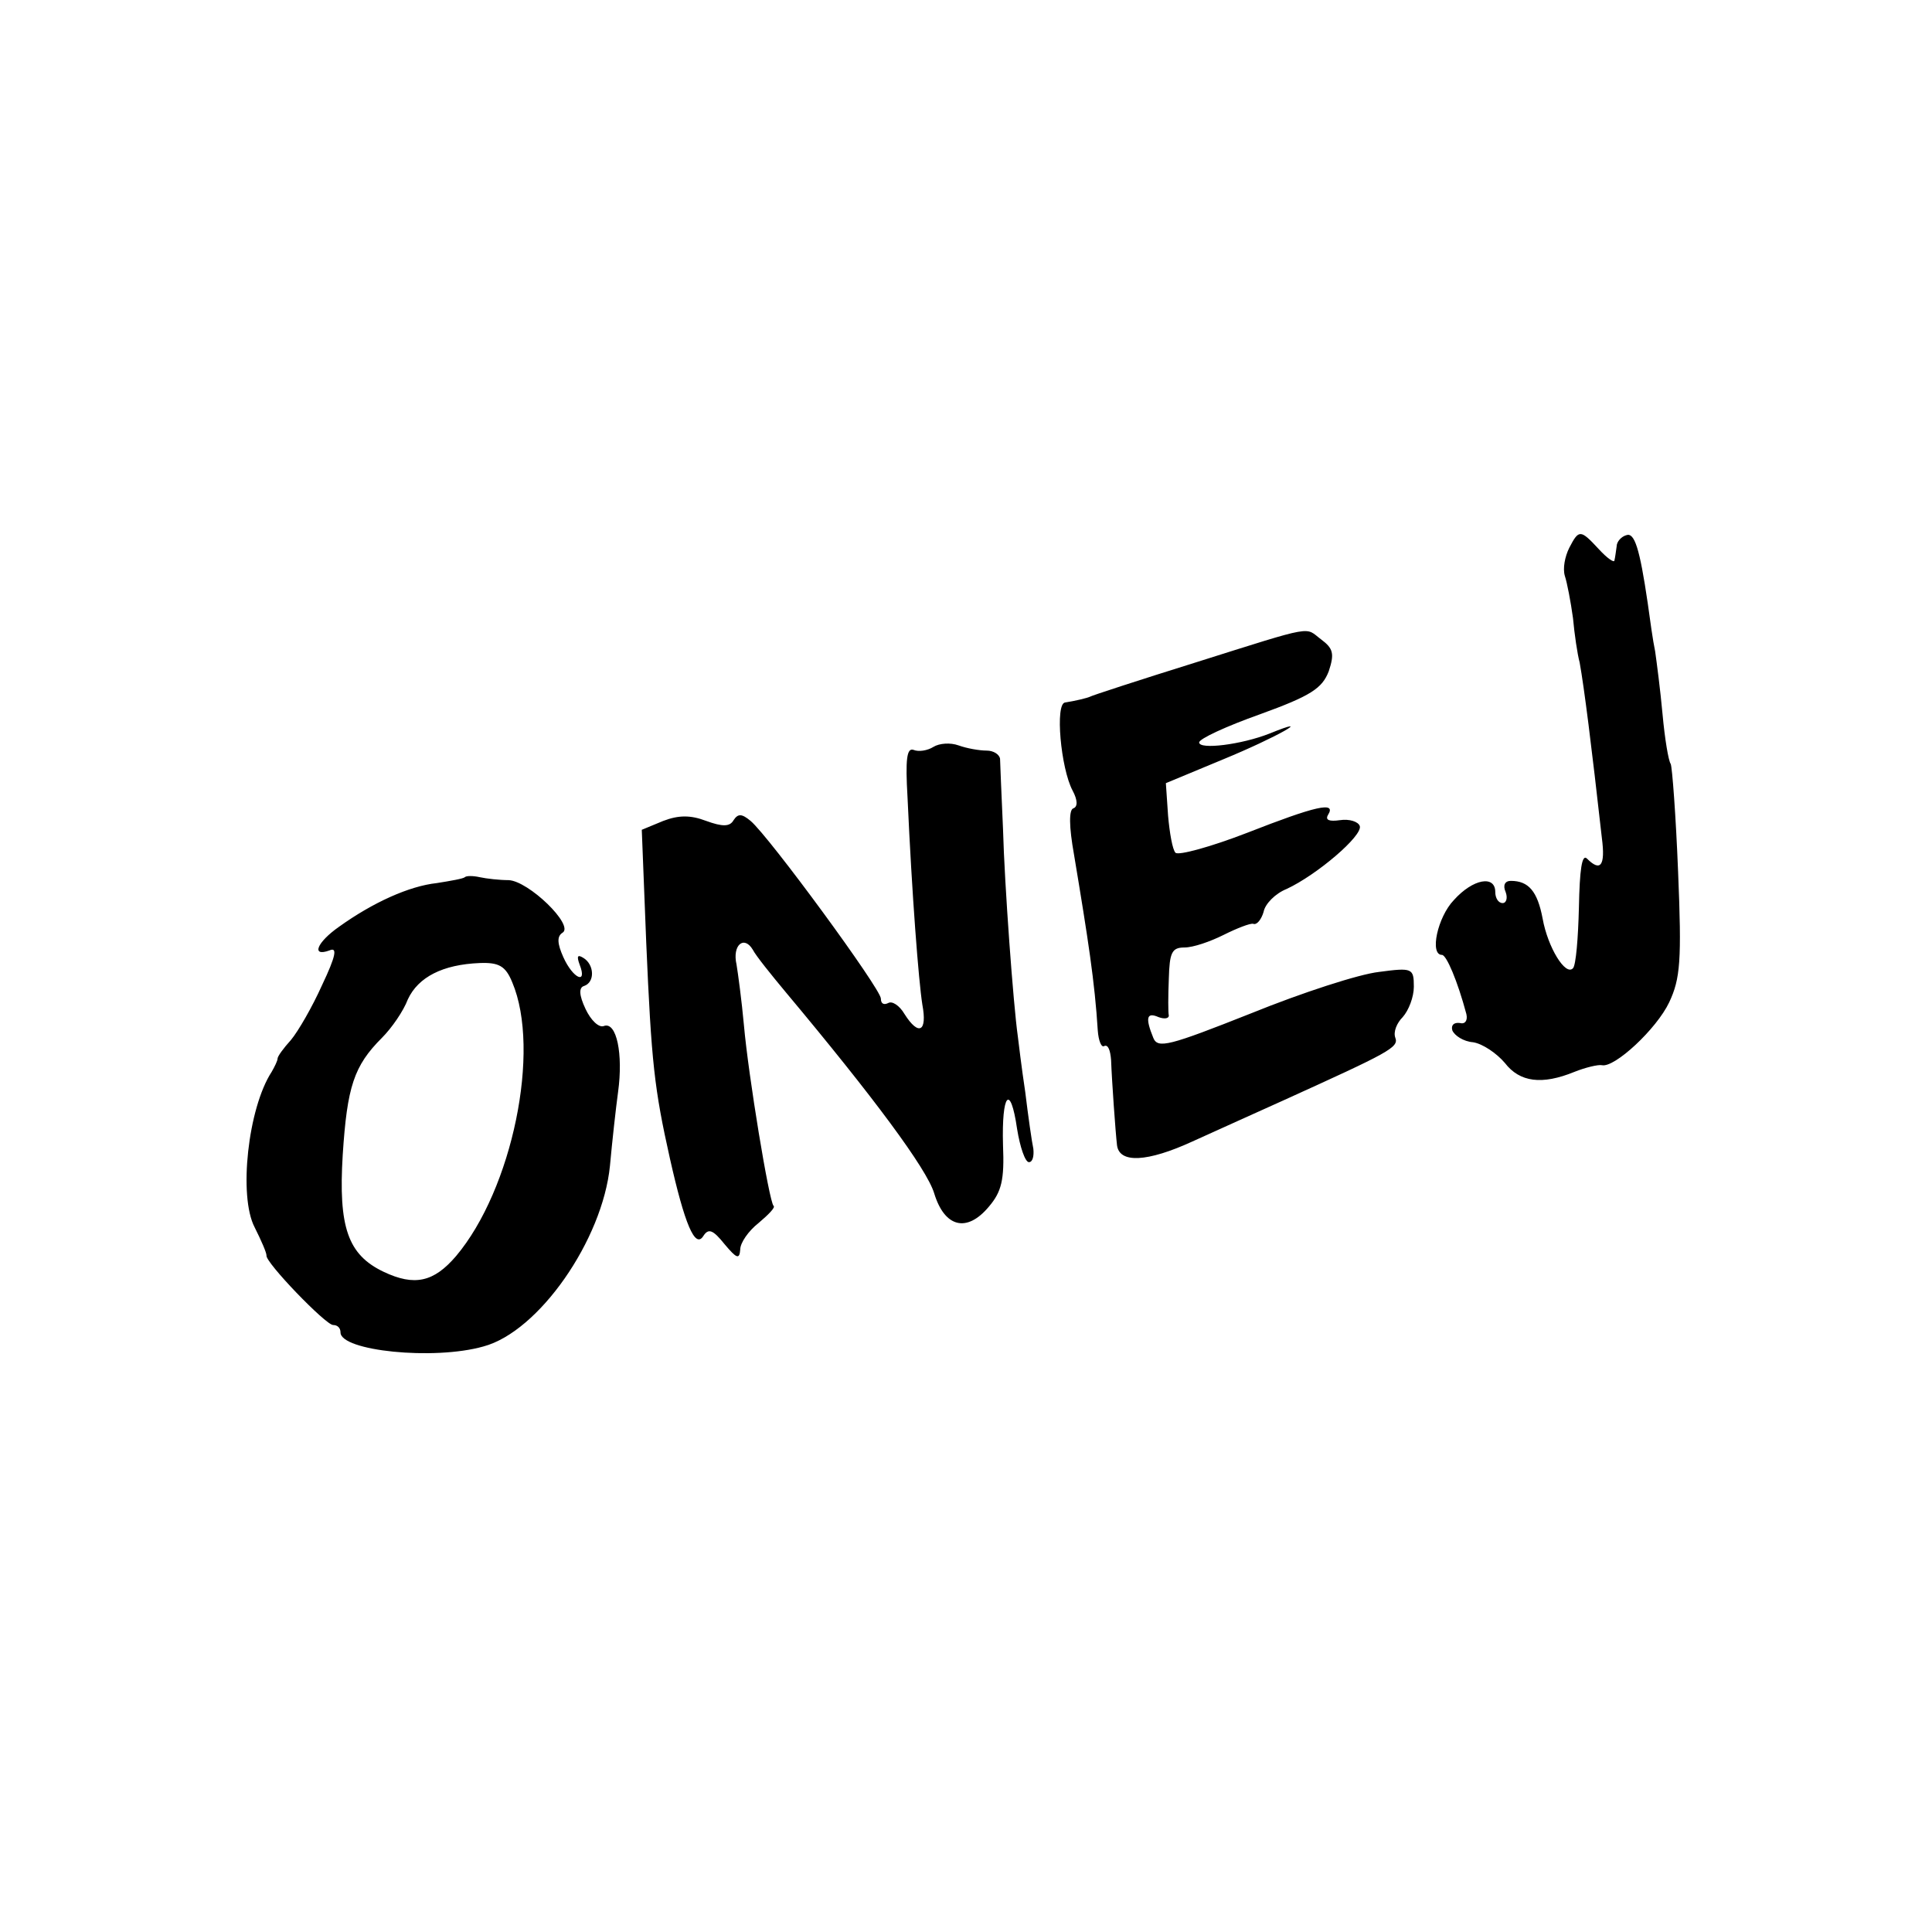
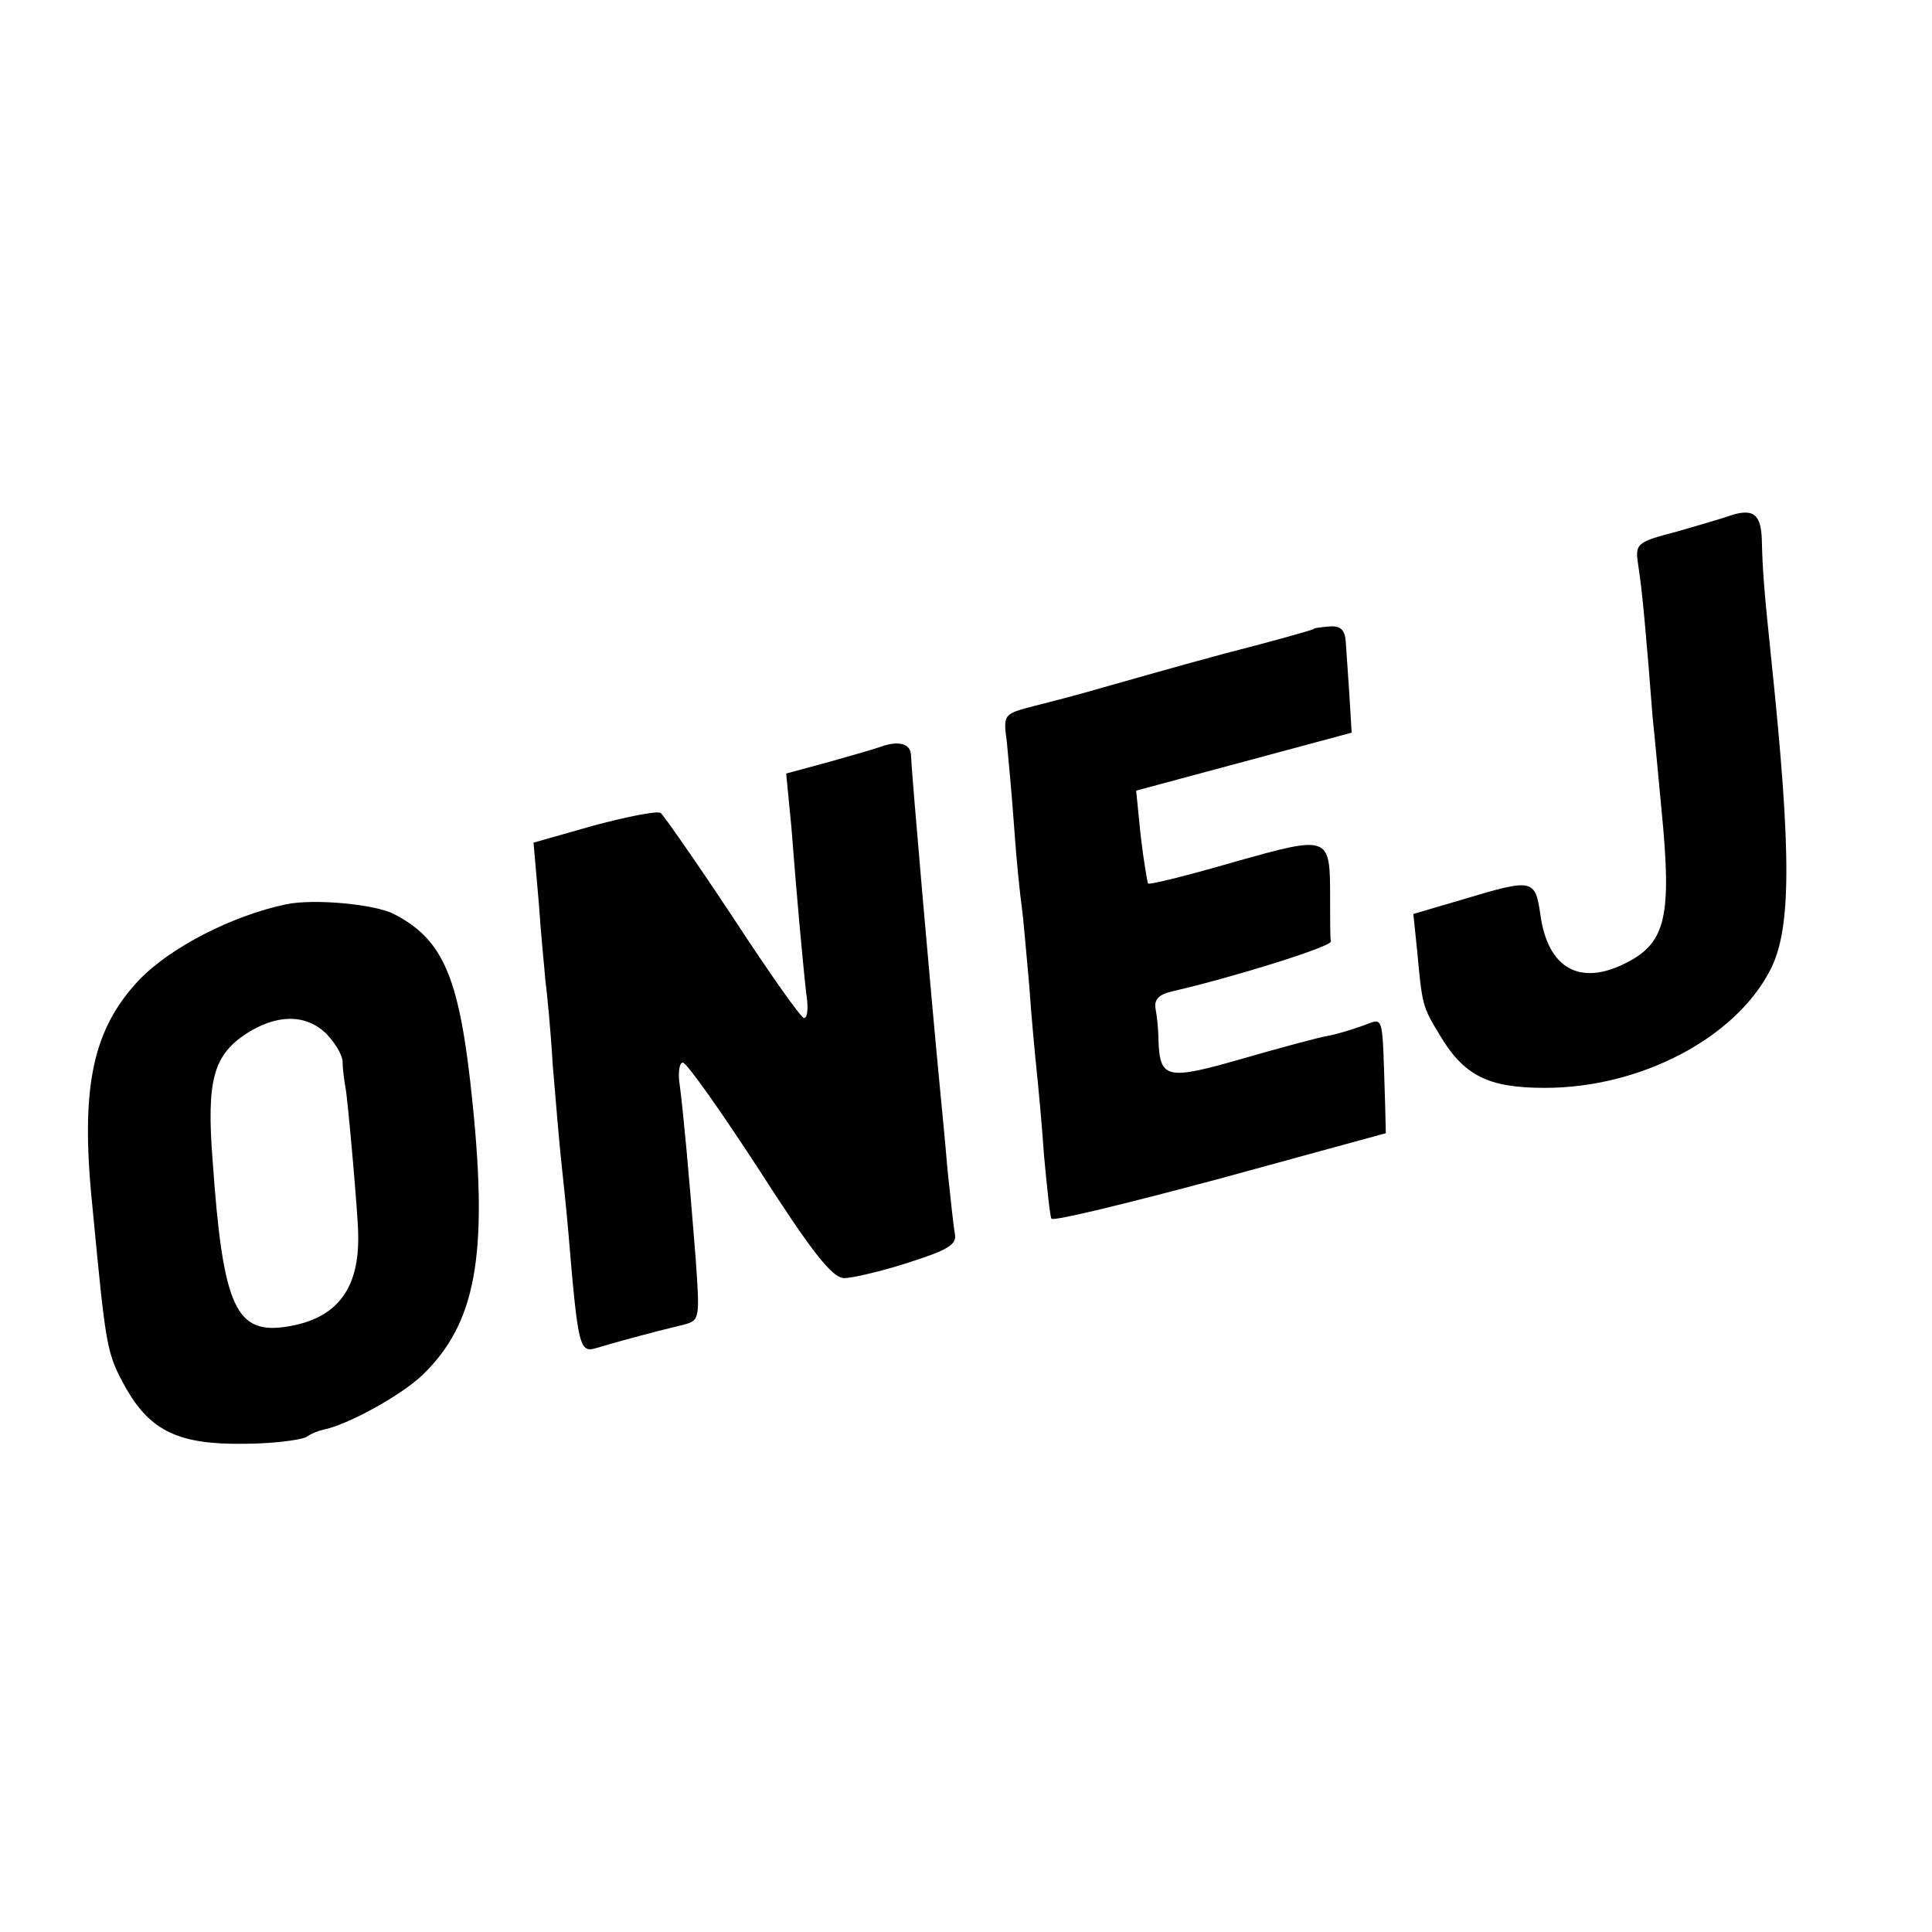
- <svg xmlns="http://www.w3.org/2000/svg" version="1.0" width="348" height="348" viewBox="0 0 261 261">
-   <path d="M212 74c-.6 1.2-.9 2.8-.6 3.8.3.9.8 3.5 1.1 5.7.2 2.2.6 4.9.9 6 .6 3.3 1.6 11.2 3 23.7.5 3.8-.2 4.6-2 2.8-.7-.7-1 1.5-1.1 6.6-.1 4.1-.4 7.8-.8 8.2-1 1.1-3.4-2.8-4.1-6.7-.7-3.7-1.9-5.1-4.3-5.1-.8 0-1.1.6-.7 1.5.3.8.1 1.5-.4 1.5-.6 0-1-.7-1-1.5 0-2.3-3-1.8-5.6 1.1-2.2 2.3-3.3 7.4-1.6 7.4.6 0 2.1 3.5 3.3 8 .2.9-.2 1.4-.9 1.2-.8-.1-1.2.3-1 1 .3.7 1.5 1.5 2.8 1.6 1.3.2 3.2 1.5 4.3 2.8 2 2.6 5 3 9.4 1.2 1.5-.6 3.2-1 3.7-.9 1.7.4 7.4-4.9 9.1-8.5 1.5-3.2 1.7-5.6 1.2-17.6-.3-7.6-.8-14.2-1-14.6-.3-.4-.8-3.4-1.1-6.7-.3-3.3-.8-7.1-1-8.5-.3-1.4-.7-4.3-1-6.5-1.1-7.5-1.8-9.6-2.9-9.2-.7.2-1.3.9-1.3 1.5-.1.7-.2 1.5-.3 1.9 0 .4-1-.3-2.1-1.5-2.5-2.7-2.7-2.7-4-.2zm-50.5 15.5c-7.7 2.4-14.1 4.5-14.2 4.6-.4.2-2.1.6-3.4.8-1.4.1-.6 8.9 1 11.9.7 1.3.7 2.2.1 2.4-.6.2-.6 2.4.1 6.3 1.9 11.4 2.8 17.2 3.2 23.7.1 1.4.5 2.4.9 2.1.5-.2.8.6.9 1.9.1 2.8.6 9.8.8 11.5.3 2.5 4.1 2.3 10.2-.5 3.5-1.6 9.1-4.1 12.4-5.6 14.1-6.4 15.5-7.1 15-8.4-.3-.8.2-2 1-2.8.8-.9 1.5-2.7 1.5-4.1 0-2.5-.2-2.6-4.7-2-2.7.3-10.4 2.8-17.3 5.6-11.1 4.4-12.6 4.8-13.2 3.3-1.1-2.7-.9-3.5.7-2.8.8.3 1.4.2 1.4-.2-.1-.4-.1-2.6 0-5 .1-3.5.4-4.2 2.1-4.2 1.2 0 3.5-.8 5.3-1.7 1.8-.9 3.6-1.6 4-1.5.5.2 1.1-.6 1.4-1.6.2-1.1 1.6-2.5 3.1-3.1 4.1-1.9 10.3-7.2 9.9-8.5-.2-.6-1.4-1-2.7-.8-1.4.2-2 0-1.6-.7 1.2-1.9-1.7-1.2-10.9 2.4-4.9 1.9-9.3 3.1-9.7 2.7-.4-.4-.8-2.7-1-5l-.3-4.4 7.7-3.2c7.3-3 12.7-6.1 6.3-3.5-3.8 1.5-9.5 2.2-9.5 1.2 0-.5 3.7-2.2 8.2-3.8 6.9-2.5 8.4-3.5 9.3-5.8.8-2.4.6-3.1-1-4.3-2.3-1.7-.5-2.1-17 3.1zm-35.4 11.4c-.8.5-2 .7-2.7.4-.9-.3-1.1 1.3-.8 6.4.6 13.3 1.5 24.8 2 28 .7 3.7-.5 4.3-2.4 1.3-.7-1.2-1.7-1.8-2.2-1.5-.6.3-1 .1-1-.6 0-1.3-15.1-21.9-17.6-24-1.2-1-1.7-1-2.3-.1-.5.9-1.5.9-3.7.1-2.1-.8-3.7-.8-5.8 0l-2.9 1.2.6 15.2c.7 16.3 1.1 19.8 3.2 29.2 2 8.9 3.4 12.2 4.5 10.5.7-1.1 1.3-.9 2.9 1.1 1.6 1.9 2 2.1 2.1.7 0-.9 1.1-2.5 2.5-3.6 1.3-1.1 2.3-2.1 2-2.3-.6-.6-3.4-17.6-4-24.4-.3-3.3-.8-7-1-8.2-.6-2.6 1-4 2.2-2 .4.8 2.5 3.4 4.5 5.8 11.8 14.1 19 23.8 20 27.1 1.4 4.6 4.4 5.4 7.4 1.8 1.7-2 2.1-3.6 1.9-8.3-.2-7 1-8.4 1.9-2.2.4 2.5 1.1 4.5 1.6 4.5s.7-.8.6-1.8c-.2-.9-.7-4.4-1.1-7.7-.5-3.3-.9-6.7-1-7.5-.6-4.2-1.8-20.5-2-28-.2-4.7-.4-9-.4-9.5-.1-.6-.9-1.1-1.8-1.1-1 0-2.7-.3-3.8-.7-1.1-.4-2.6-.3-3.4.2zm-63.3 17.6c-.2.2-1.9.5-3.8.8-3.7.4-8.6 2.6-13.2 5.9-3 2.1-3.8 4.1-1.3 3.2 1.1-.5.9.7-1 4.7-1.3 2.9-3.2 6.2-4.2 7.4-1 1.1-1.8 2.2-1.8 2.5 0 .3-.4 1.1-.8 1.8-3.2 4.9-4.5 16.8-2.3 21 .9 1.8 1.6 3.4 1.6 3.8-.2.9 8 9.4 9 9.4.6 0 1 .4 1 1 0 2.5 12.6 3.8 19.3 1.9 7.5-2 16.1-14.4 17.1-24.4.3-3.3.8-7.8 1.1-10 .7-5.1-.2-9.5-1.9-8.9-.7.3-1.8-.8-2.5-2.3-.9-1.9-.9-2.9-.2-3.1 1.5-.5 1.4-2.9-.1-3.8-.8-.5-.9-.2-.5.9 1.1 2.8-.9 1.9-2.2-1-.8-1.8-.9-2.8-.1-3.3 1.6-1-4.6-7-7.3-7.1-1.2 0-3-.2-3.9-.4-.9-.2-1.8-.2-2 0zm6.4 14.2c3.9 9.2 0 28-7.6 37-3 3.5-5.6 4.1-9.8 2.1-4.8-2.3-6.1-6-5.5-15.8.6-9.2 1.5-12 5.3-15.8 1.3-1.3 2.9-3.6 3.5-5.2 1.4-3 4.7-4.7 9.7-4.9 2.6-.1 3.5.4 4.4 2.6z" />
+ <svg xmlns="http://www.w3.org/2000/svg" version="1.0" width="346.667" height="346.667" viewBox="0 0 260 260">
+   <path d="M232.5 69.5c-.5.2-3.6 1.1-6.7 2-5.7 1.5-5.8 1.6-5.3 4.8.5 3.1 1.1 9.8 1.9 20.2.3 2.7.8 8.4 1.2 12.5 1.4 14.2.6 17.8-4.6 20.5-6.3 3.3-10.7.9-11.7-6.4-.7-4.8-1-4.9-10.3-2.1l-6.8 2 .5 4.8c.7 7.5.7 7.6 3 11.4 3.3 5.6 6.6 7.2 14.2 7.2 12.9 0 25.6-6.7 30.3-15.8 2.9-5.5 2.9-15.7.2-41.6-1-9.6-1.2-12.1-1.3-16.3-.1-3.6-1.2-4.4-4.6-3.2zm-55.8 15.2c-.2.1-5.4 1.6-11.7 3.2-6.3 1.7-13.7 3.8-16.5 4.6-2.7.8-6.9 1.9-9.3 2.5-4.2 1.1-4.2 1.1-3.7 4.9.2 2.1.7 7.4 1 11.7.3 4.4.8 9 1 10.4.2 1.4.6 6.1 1 10.5.3 4.4.8 9.6 1 11.5.2 1.9.7 7.1 1 11.5.4 4.3.8 8.2 1 8.5.2.4 10.4-2.1 22.7-5.4l22.3-6.1-.1-4c-.4-12.4-.1-11.5-2.9-10.5-1.4.5-3.6 1.2-4.8 1.4-1.2.2-6.4 1.6-11.6 3.1-10.1 2.9-11 2.7-11.2-2.5 0-1.4-.2-3.3-.4-4.3-.2-1.2.5-1.9 2.3-2.3 7.9-1.8 21.4-6 21.3-6.7-.1-.4-.1-3.1-.1-6 0-8.3-.1-8.3-12.9-4.7-6.2 1.8-11.4 3.1-11.6 2.9-.1-.2-.6-3.1-1-6.5l-.6-6 14.5-3.9 14.5-3.9-.3-5c-.2-2.8-.4-6.1-.5-7.3-.1-1.5-.7-2.1-2.1-2-1.2.1-2.2.2-2.3.4zm-58.2 15.8c-.5.2-3.6 1.1-6.8 2l-5.9 1.6.7 7.2c.3 4 .8 9.9 1.1 13.2.3 3.3.7 7.5.9 9.2.3 1.8.2 3.3-.3 3.3-.4 0-4.7-6.1-9.6-13.6-4.9-7.4-9.3-13.7-9.7-14-.5-.3-4.5.5-9 1.7l-8.1 2.3.7 8c.3 4.5.8 9.2.9 10.6.2 1.4.7 6.5 1 11.5.4 4.9.9 10.6 1.1 12.5.2 1.9.7 6.4 1 10 1.3 15.5 1.5 16.1 3.8 15.4 2.3-.7 7.4-2.1 11.6-3.1 2.3-.6 2.3-.7 1.7-9.2-.9-11.4-1.6-18.9-2.1-22.9-.3-1.7-.1-3.2.4-3.2s5.1 6.5 10.3 14.5c7 10.9 9.8 14.5 11.4 14.5 1.1 0 5-.9 8.7-2.1 5.3-1.7 6.5-2.4 6.2-3.9-.2-1-.6-5-1-8.7-.3-3.7-.8-8.6-1-10.8-1.2-12.4-3.8-42.2-3.9-44.8 0-1.6-1.6-2.1-4.1-1.2zm-80 21.2c-7.2 1.5-15.6 5.8-19.8 10.2-6.2 6.6-7.9 14.3-6.3 30.1 1.9 19.8 1.9 20 4.6 24.9 3.3 5.7 7.1 7.5 15.7 7.4 3.9 0 7.7-.5 8.5-.9.7-.5 1.8-.9 2.3-1 3.2-.6 10.5-4.6 13.4-7.4 7.1-6.9 8.8-15.9 6.7-36.5-1.7-16.8-3.8-22-10.6-25.5-2.5-1.3-10.7-2.1-14.5-1.3zm5.3 17.3c1.2 1.2 2.2 2.8 2.3 3.8 0 .9.2 2.5.4 3.6.3 1.5 1.7 17.3 1.7 19.6.2 7.4-2.8 11.4-9.4 12.5-7.1 1.2-8.8-2.5-10.2-22.5-.8-10.5.1-13.9 4.4-16.8 4.1-2.7 8-2.8 10.8-.2z" />
</svg>
